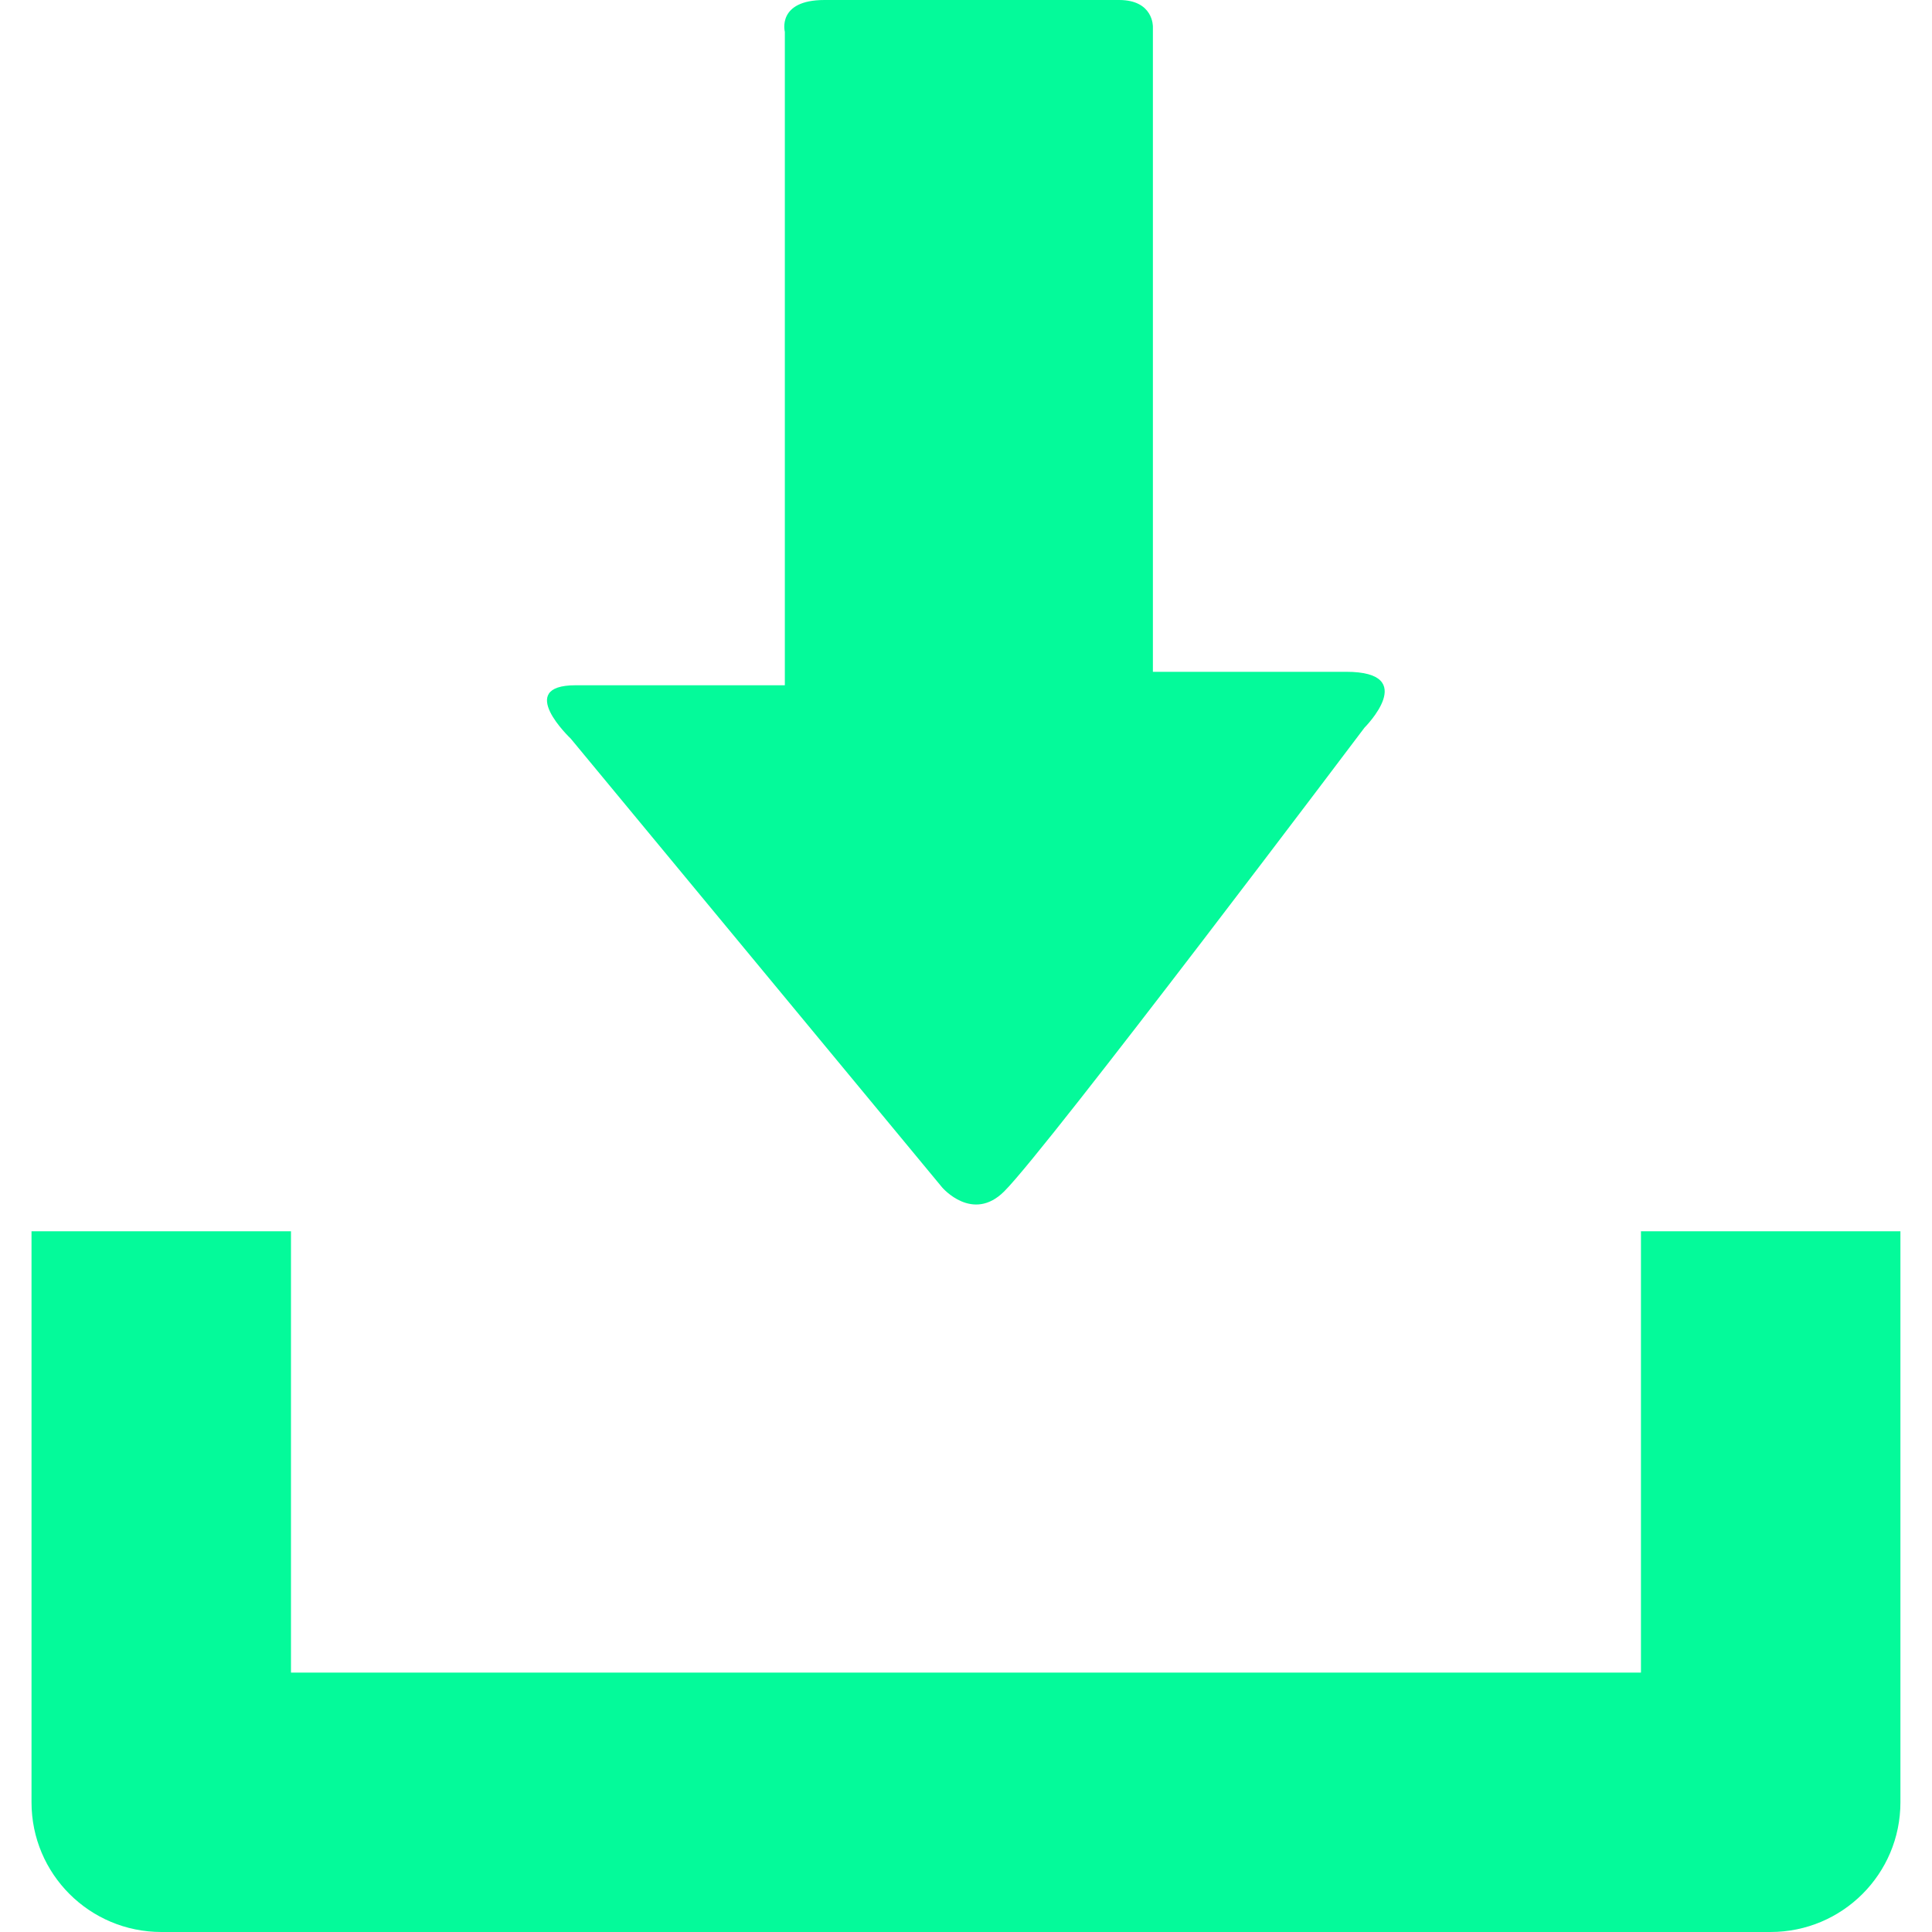
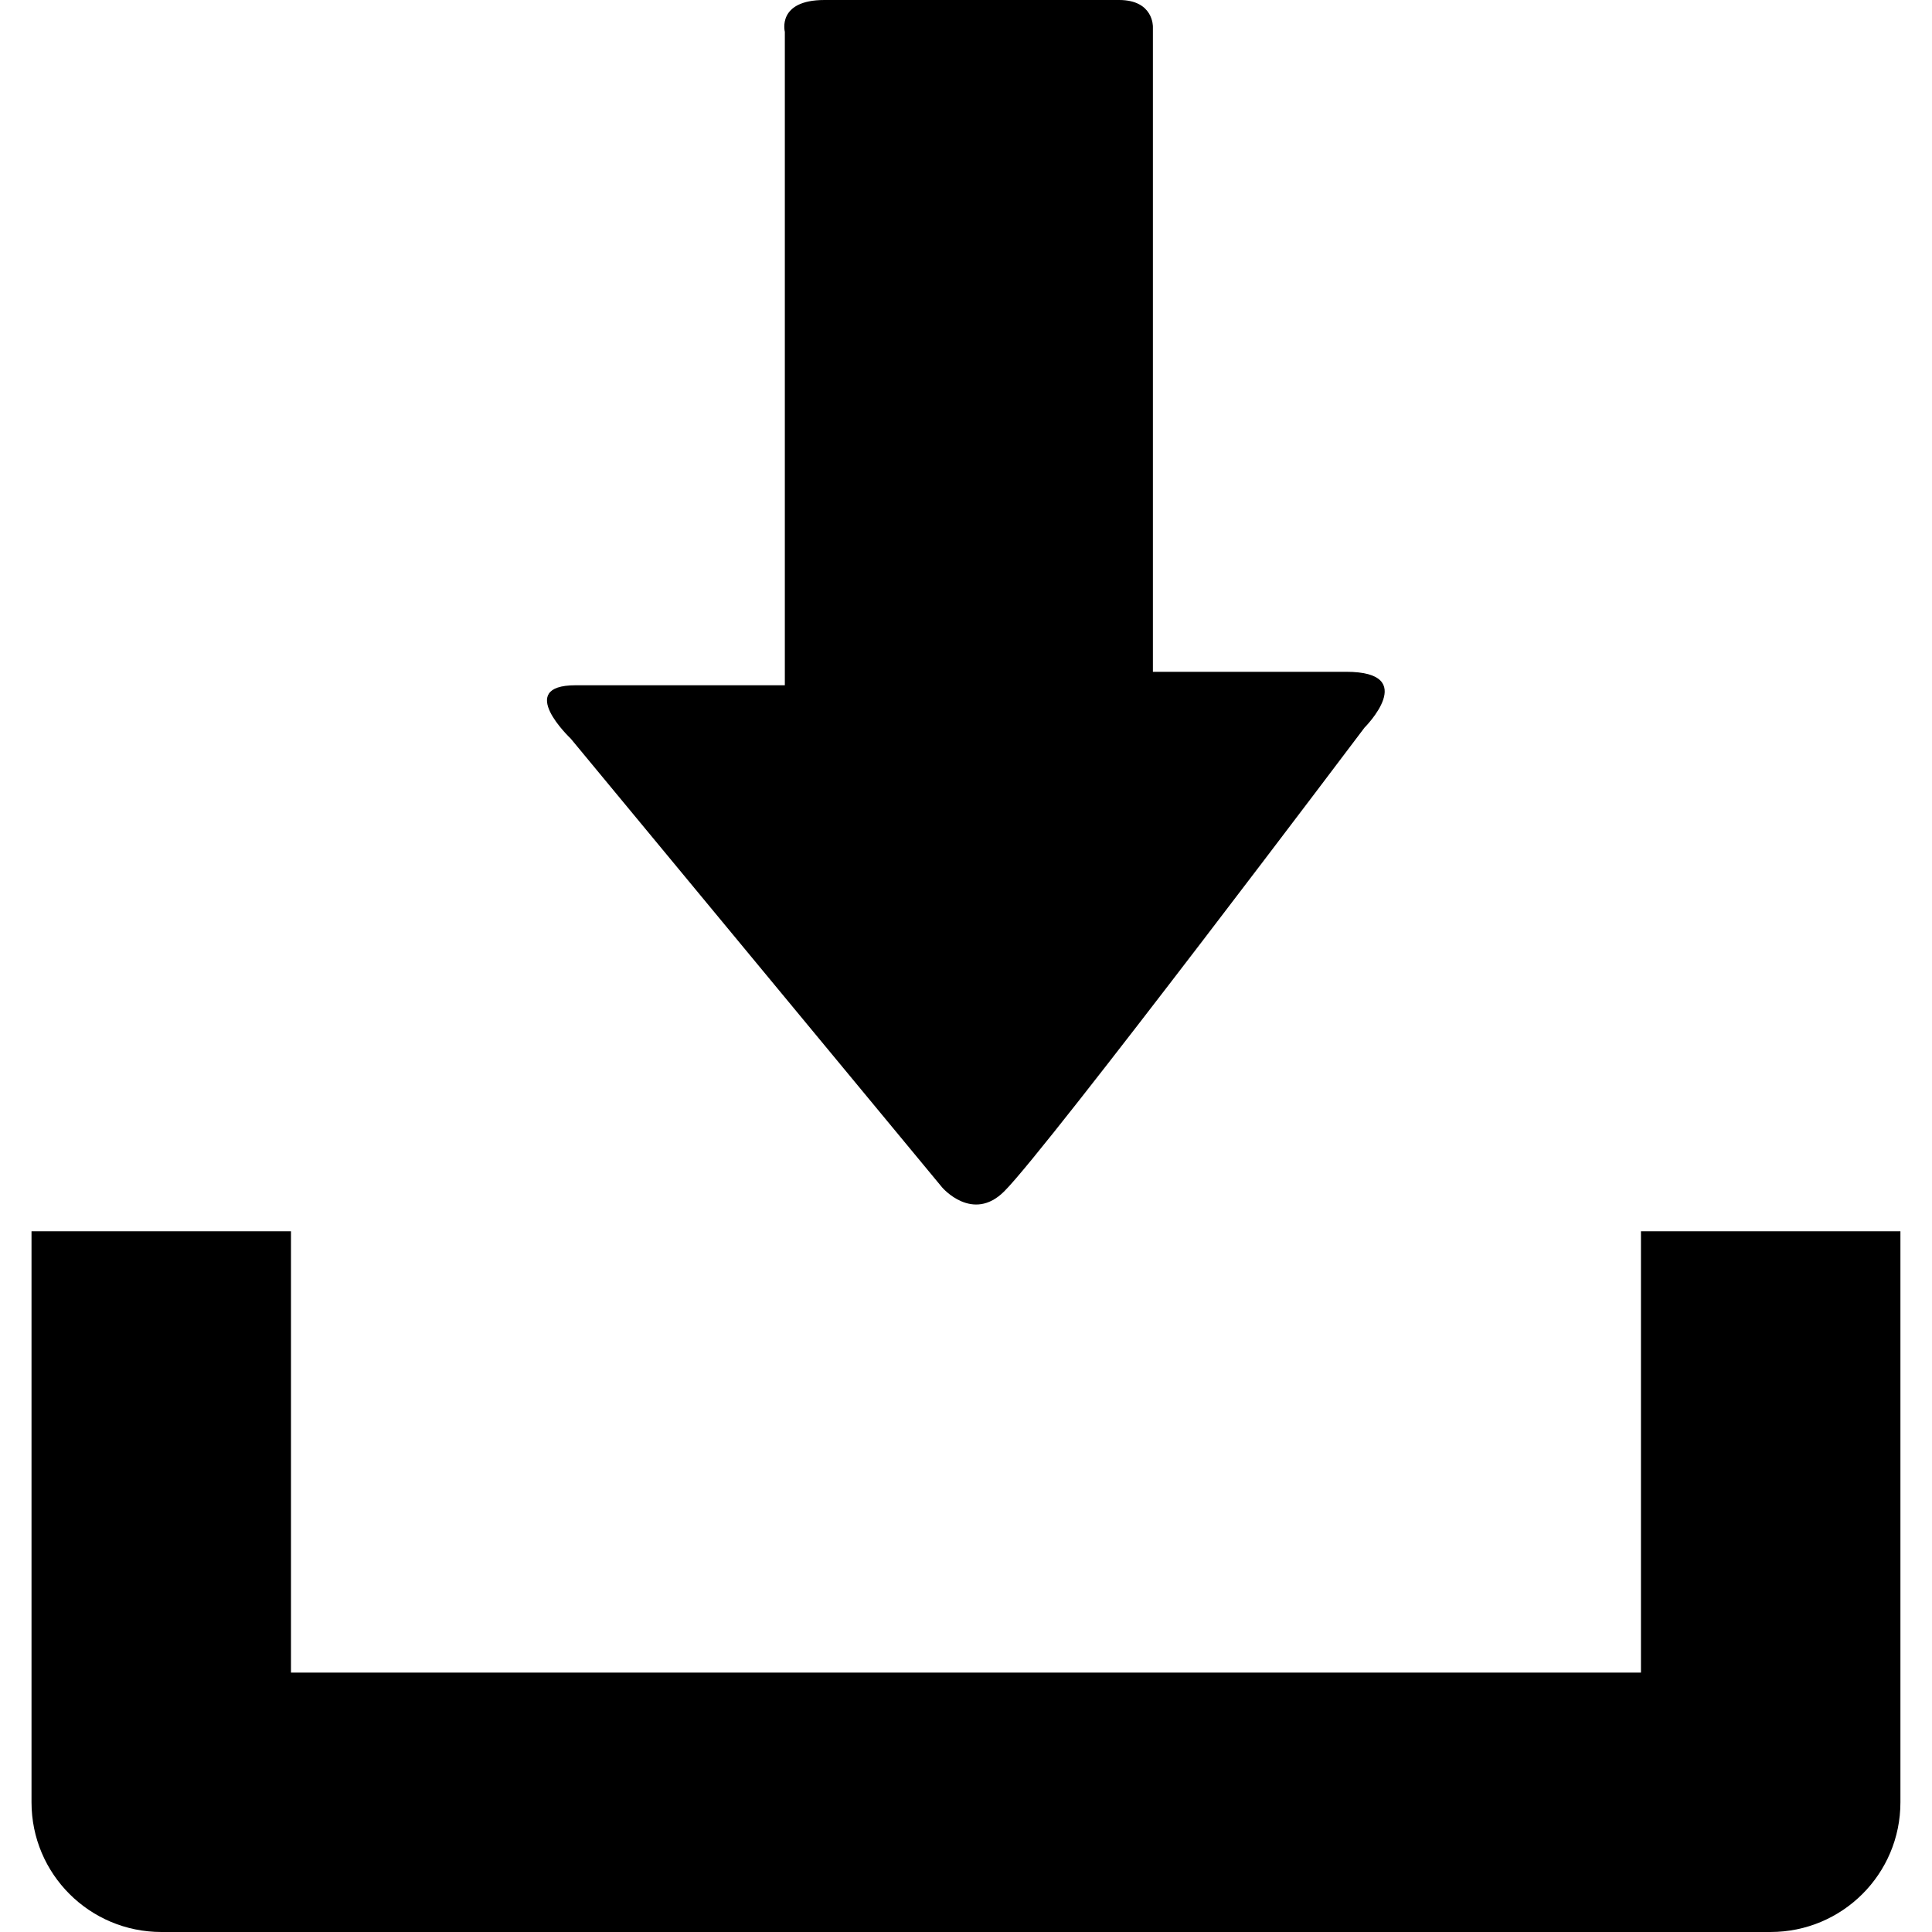
- <svg xmlns="http://www.w3.org/2000/svg" fill="#000000" height="20" width="20" version="1.1" id="Capa_1" viewBox="0 0 29.978 29.978" xml:space="preserve">
-   <path fill="#04fa9a" d="M25.462,19.105v6.848H4.515v-6.848H0.489v8.861c0,1.111,0.9,2.012,2.016,2.012h24.967c1.115,0,2.016-0.9,2.016-2.012   v-8.861H25.462z" />
-   <path fill="#04fa9a" d="M14.62,18.426l-5.764-6.965c0,0-0.877-0.828,0.074-0.828s3.248,0,3.248,0s0-0.557,0-1.416c0-2.449,0-6.906,0-8.723   c0,0-0.129-0.494,0.615-0.494c0.75,0,4.035,0,4.572,0c0.536,0,0.524,0.416,0.524,0.416c0,1.762,0,6.373,0,8.742   c0,0.768,0,1.266,0,1.266s1.842,0,2.998,0c1.154,0,0.285,0.867,0.285,0.867s-4.904,6.51-5.588,7.193   C15.092,18.979,14.62,18.426,14.62,18.426z" />
+ <svg xmlns="http://www.w3.org/2000/svg" fill="none" height="20" width="20" version="1.1" id="Capa_1" viewBox="0 0 29.978 29.978" xml:space="preserve">
+   <path fill="currentColor" d="M25.462,19.105v6.848H4.515v-6.848H0.489v8.861c0,1.111,0.9,2.012,2.016,2.012h24.967c1.115,0,2.016-0.9,2.016-2.012   v-8.861H25.462z" />
+   <path fill="currentColor" d="M14.62,18.426l-5.764-6.965c0,0-0.877-0.828,0.074-0.828s3.248,0,3.248,0s0-0.557,0-1.416c0-2.449,0-6.906,0-8.723   c0,0-0.129-0.494,0.615-0.494c0.75,0,4.035,0,4.572,0c0.536,0,0.524,0.416,0.524,0.416c0,1.762,0,6.373,0,8.742   c0,0.768,0,1.266,0,1.266s1.842,0,2.998,0c1.154,0,0.285,0.867,0.285,0.867s-4.904,6.51-5.588,7.193   C15.092,18.979,14.62,18.426,14.62,18.426z" />
</svg>
